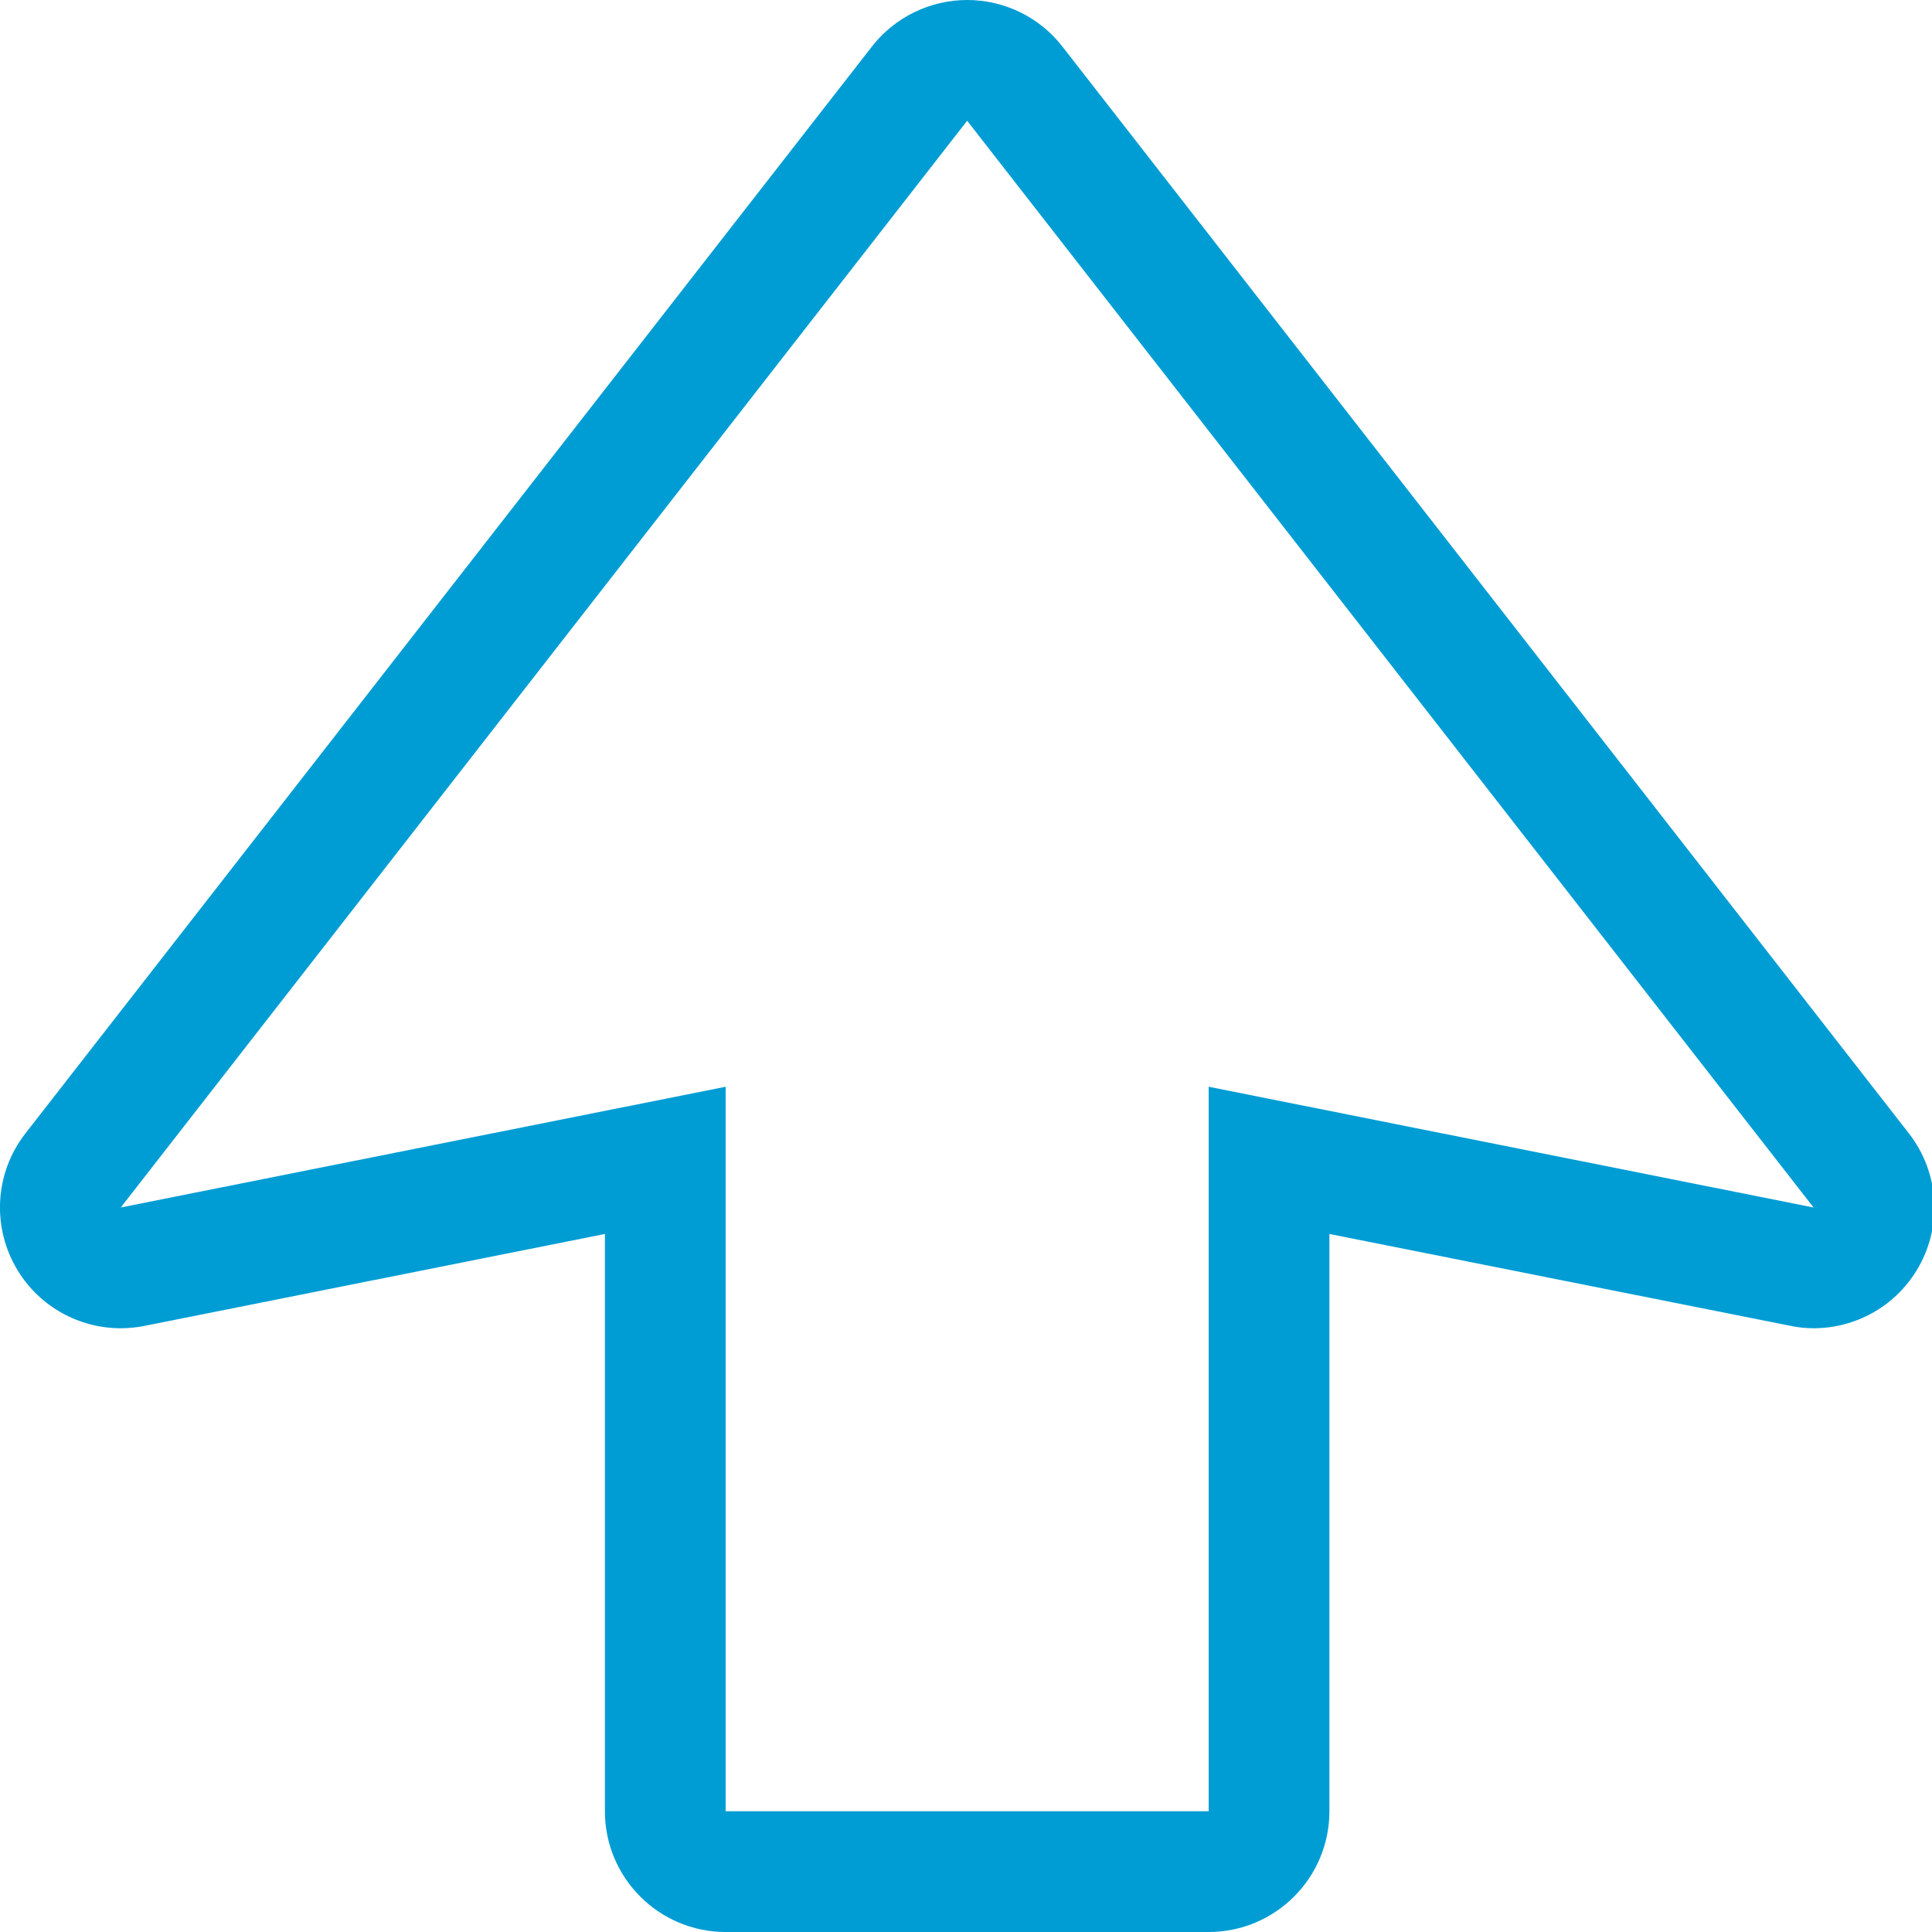
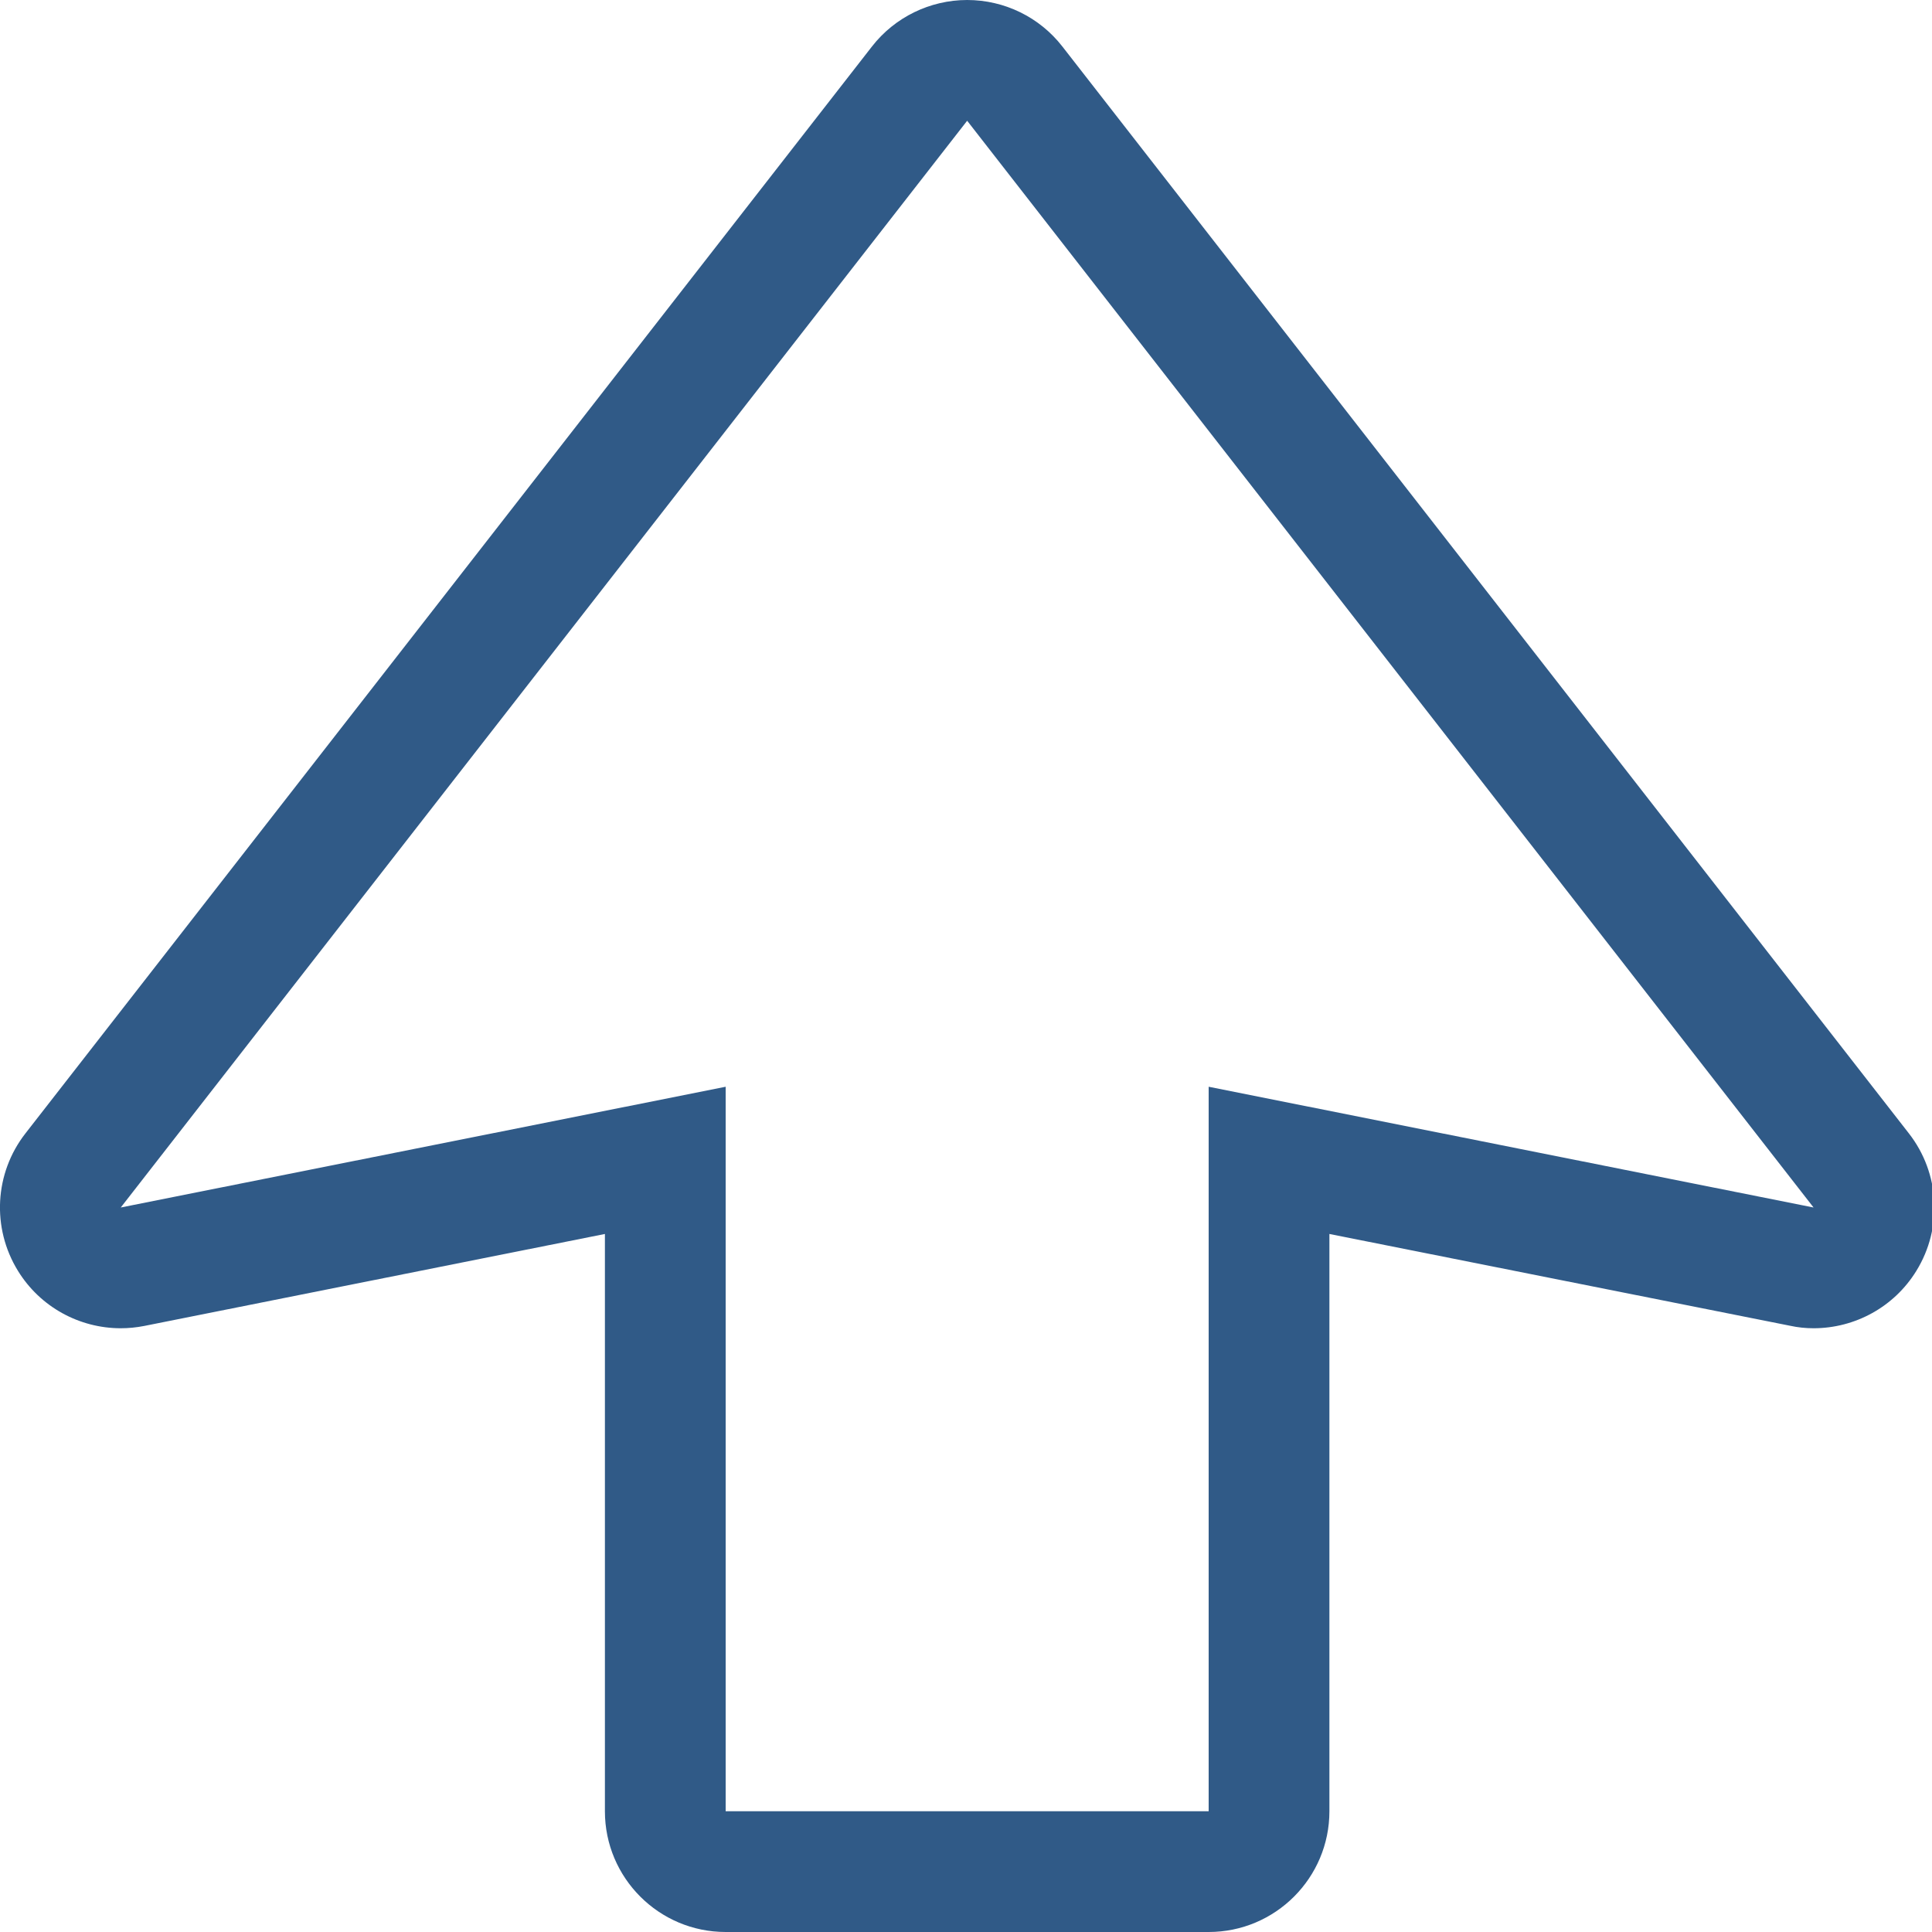
<svg xmlns="http://www.w3.org/2000/svg" width="10px" height="10px" viewBox="0 0 10 10" version="1.1">
  <description>Created with Sketch (http://www.bohemiancoding.com/sketch)</description>
  <defs />
  <g id="Page-1" stroke="none" stroke-width="1" fill="none" fill-rule="evenodd">
-     <g id="sextant-backToTop" fill="#009DD4">
+     <g id="sextant-backToTop" fill="#305A87">
      <path d="M5.006,0.625 L9.387,6.25 L6.256,5.625 L6.256,9.375 L3.756,9.375 L3.756,5.625 L0.625,6.25 L5.006,0.625 M5.006,0 C4.814,0 4.631,0.089 4.513,0.241 L0.132,5.866 C-0.029,6.072 -0.044,6.356 0.093,6.578 C0.208,6.765 0.411,6.875 0.625,6.875 C0.665,6.875 0.706,6.871 0.747,6.863 L3.131,6.387 L3.131,9.375 C3.131,9.72 3.411,10 3.756,10 L6.256,10 C6.601,10 6.881,9.72 6.881,9.375 L6.881,6.387 L9.265,6.862 C9.306,6.871 9.347,6.875 9.387,6.875 C9.601,6.875 9.804,6.765 9.919,6.578 C10.056,6.356 10.041,6.072 9.88,5.866 L5.499,0.241 C5.381,0.089 5.199,0 5.006,0" id="Shape" />
    </g>
  </g>
</svg>
